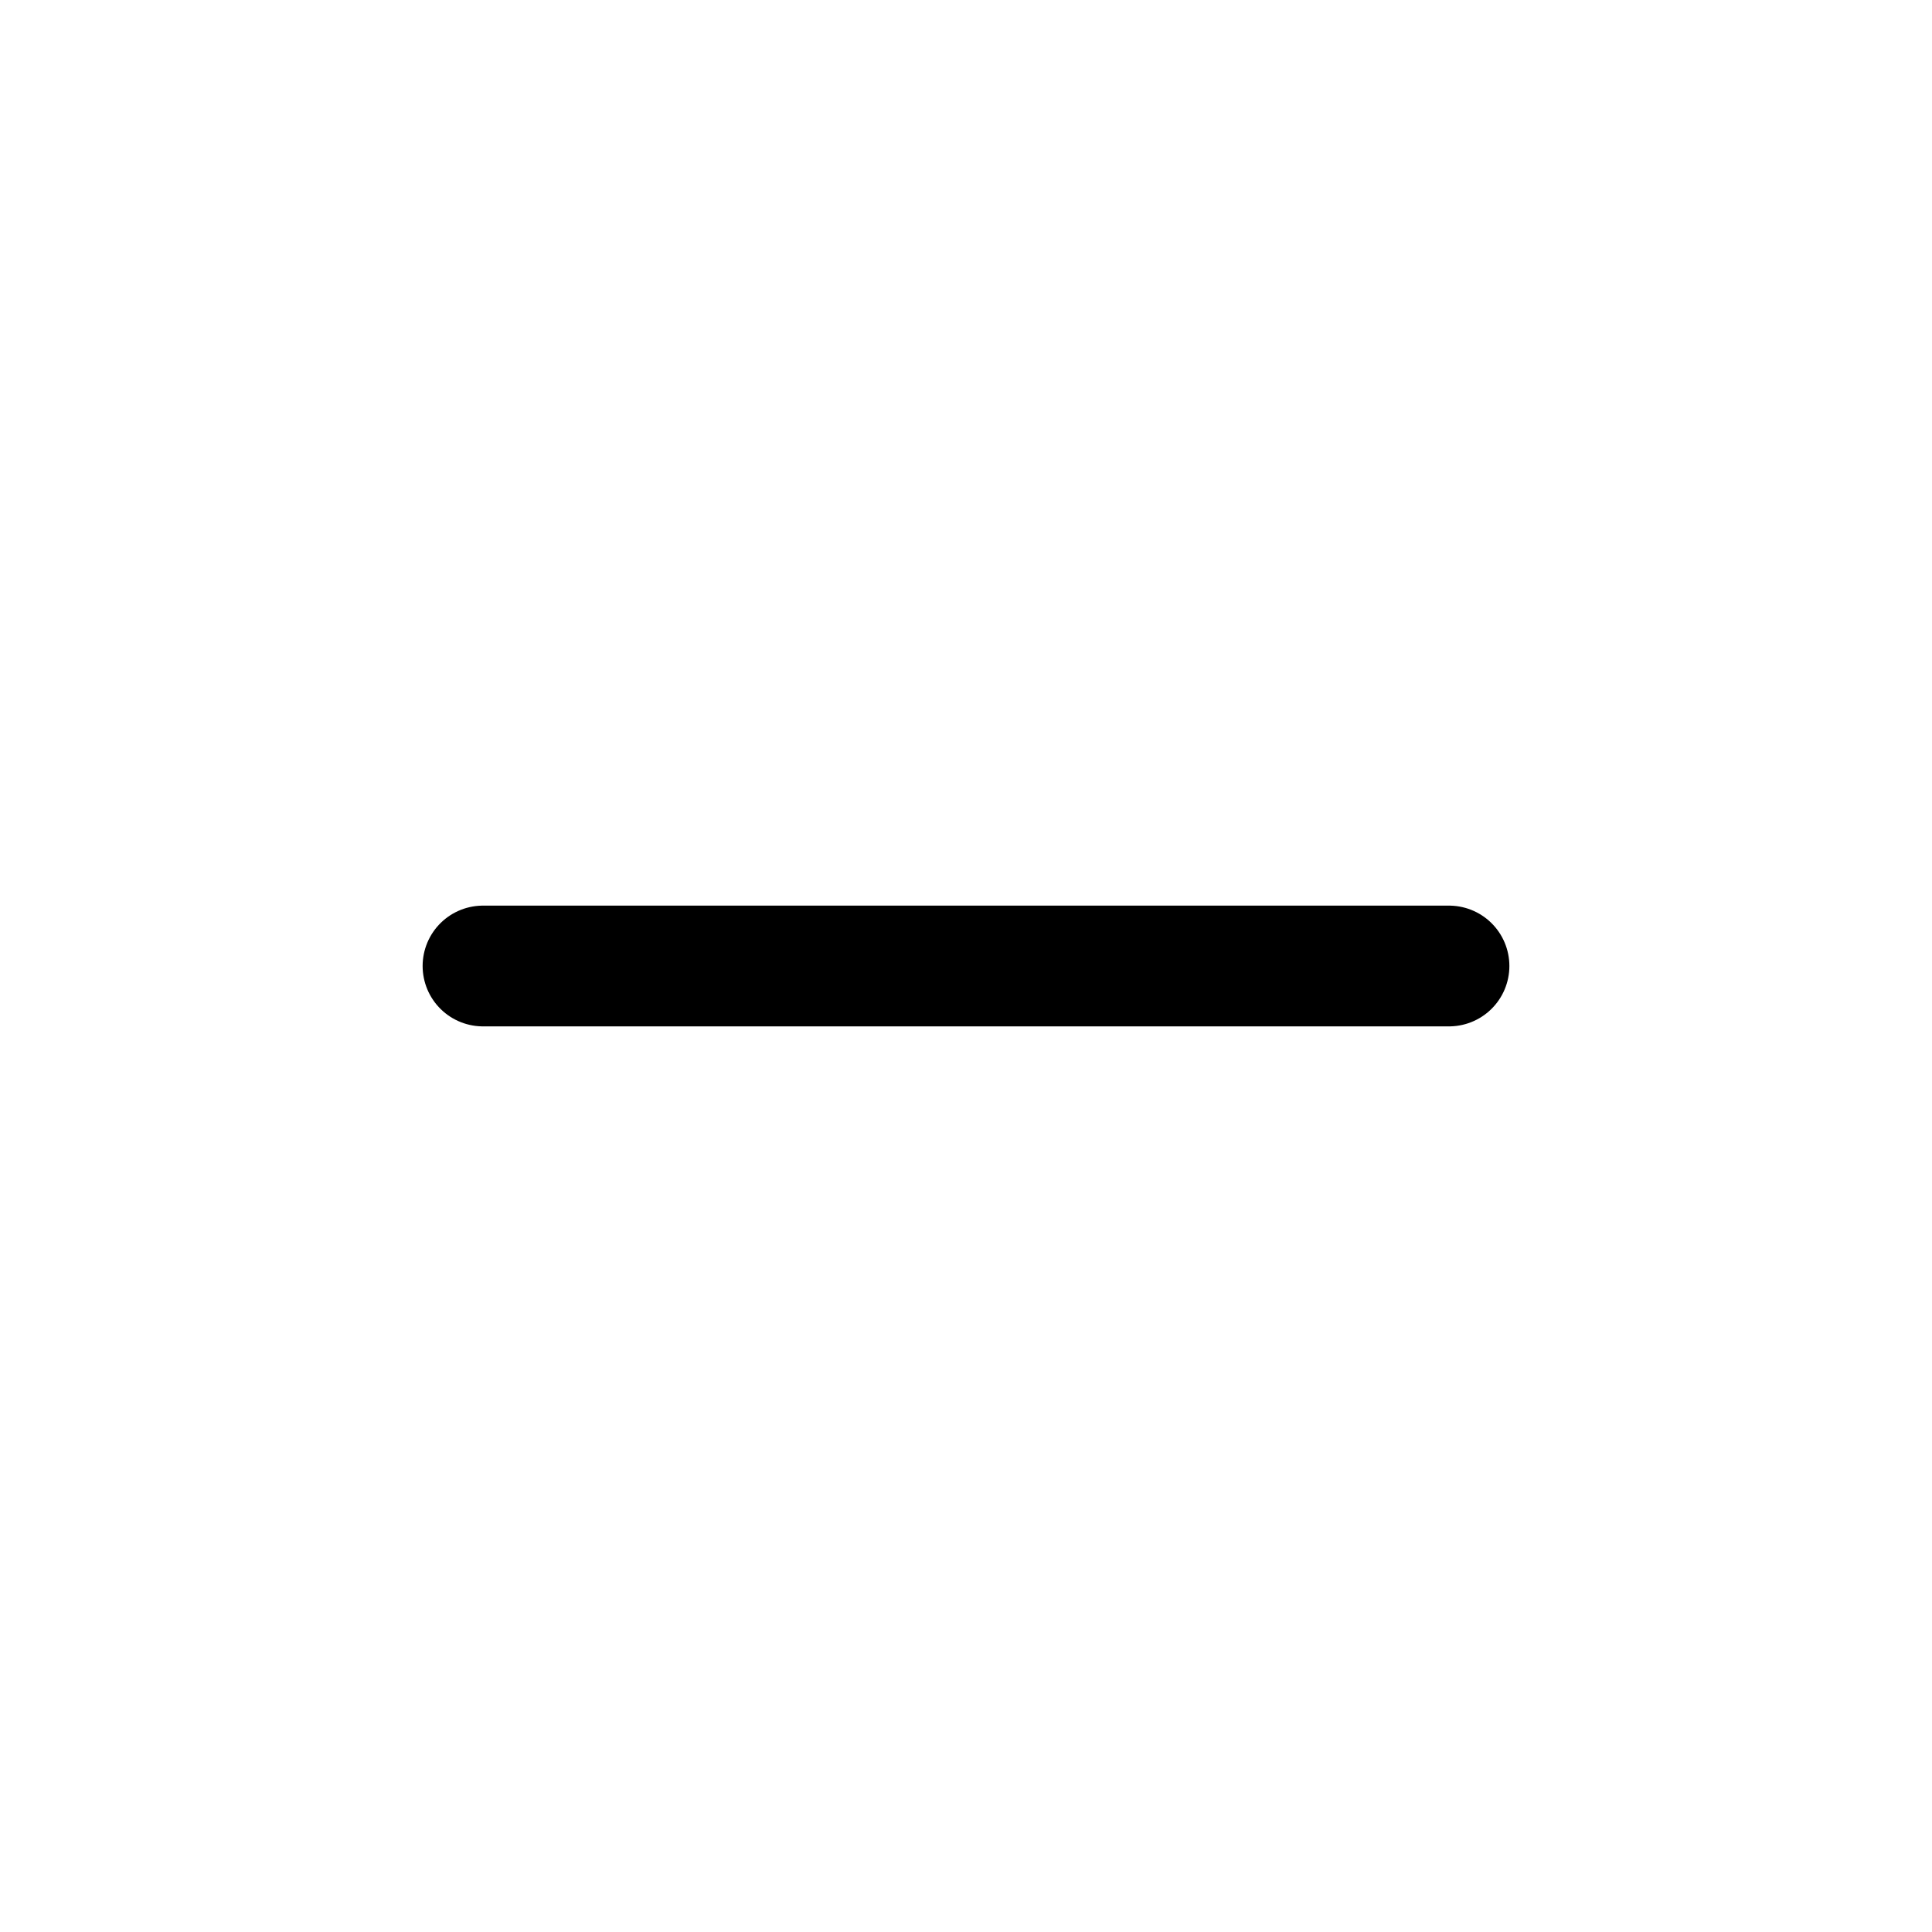
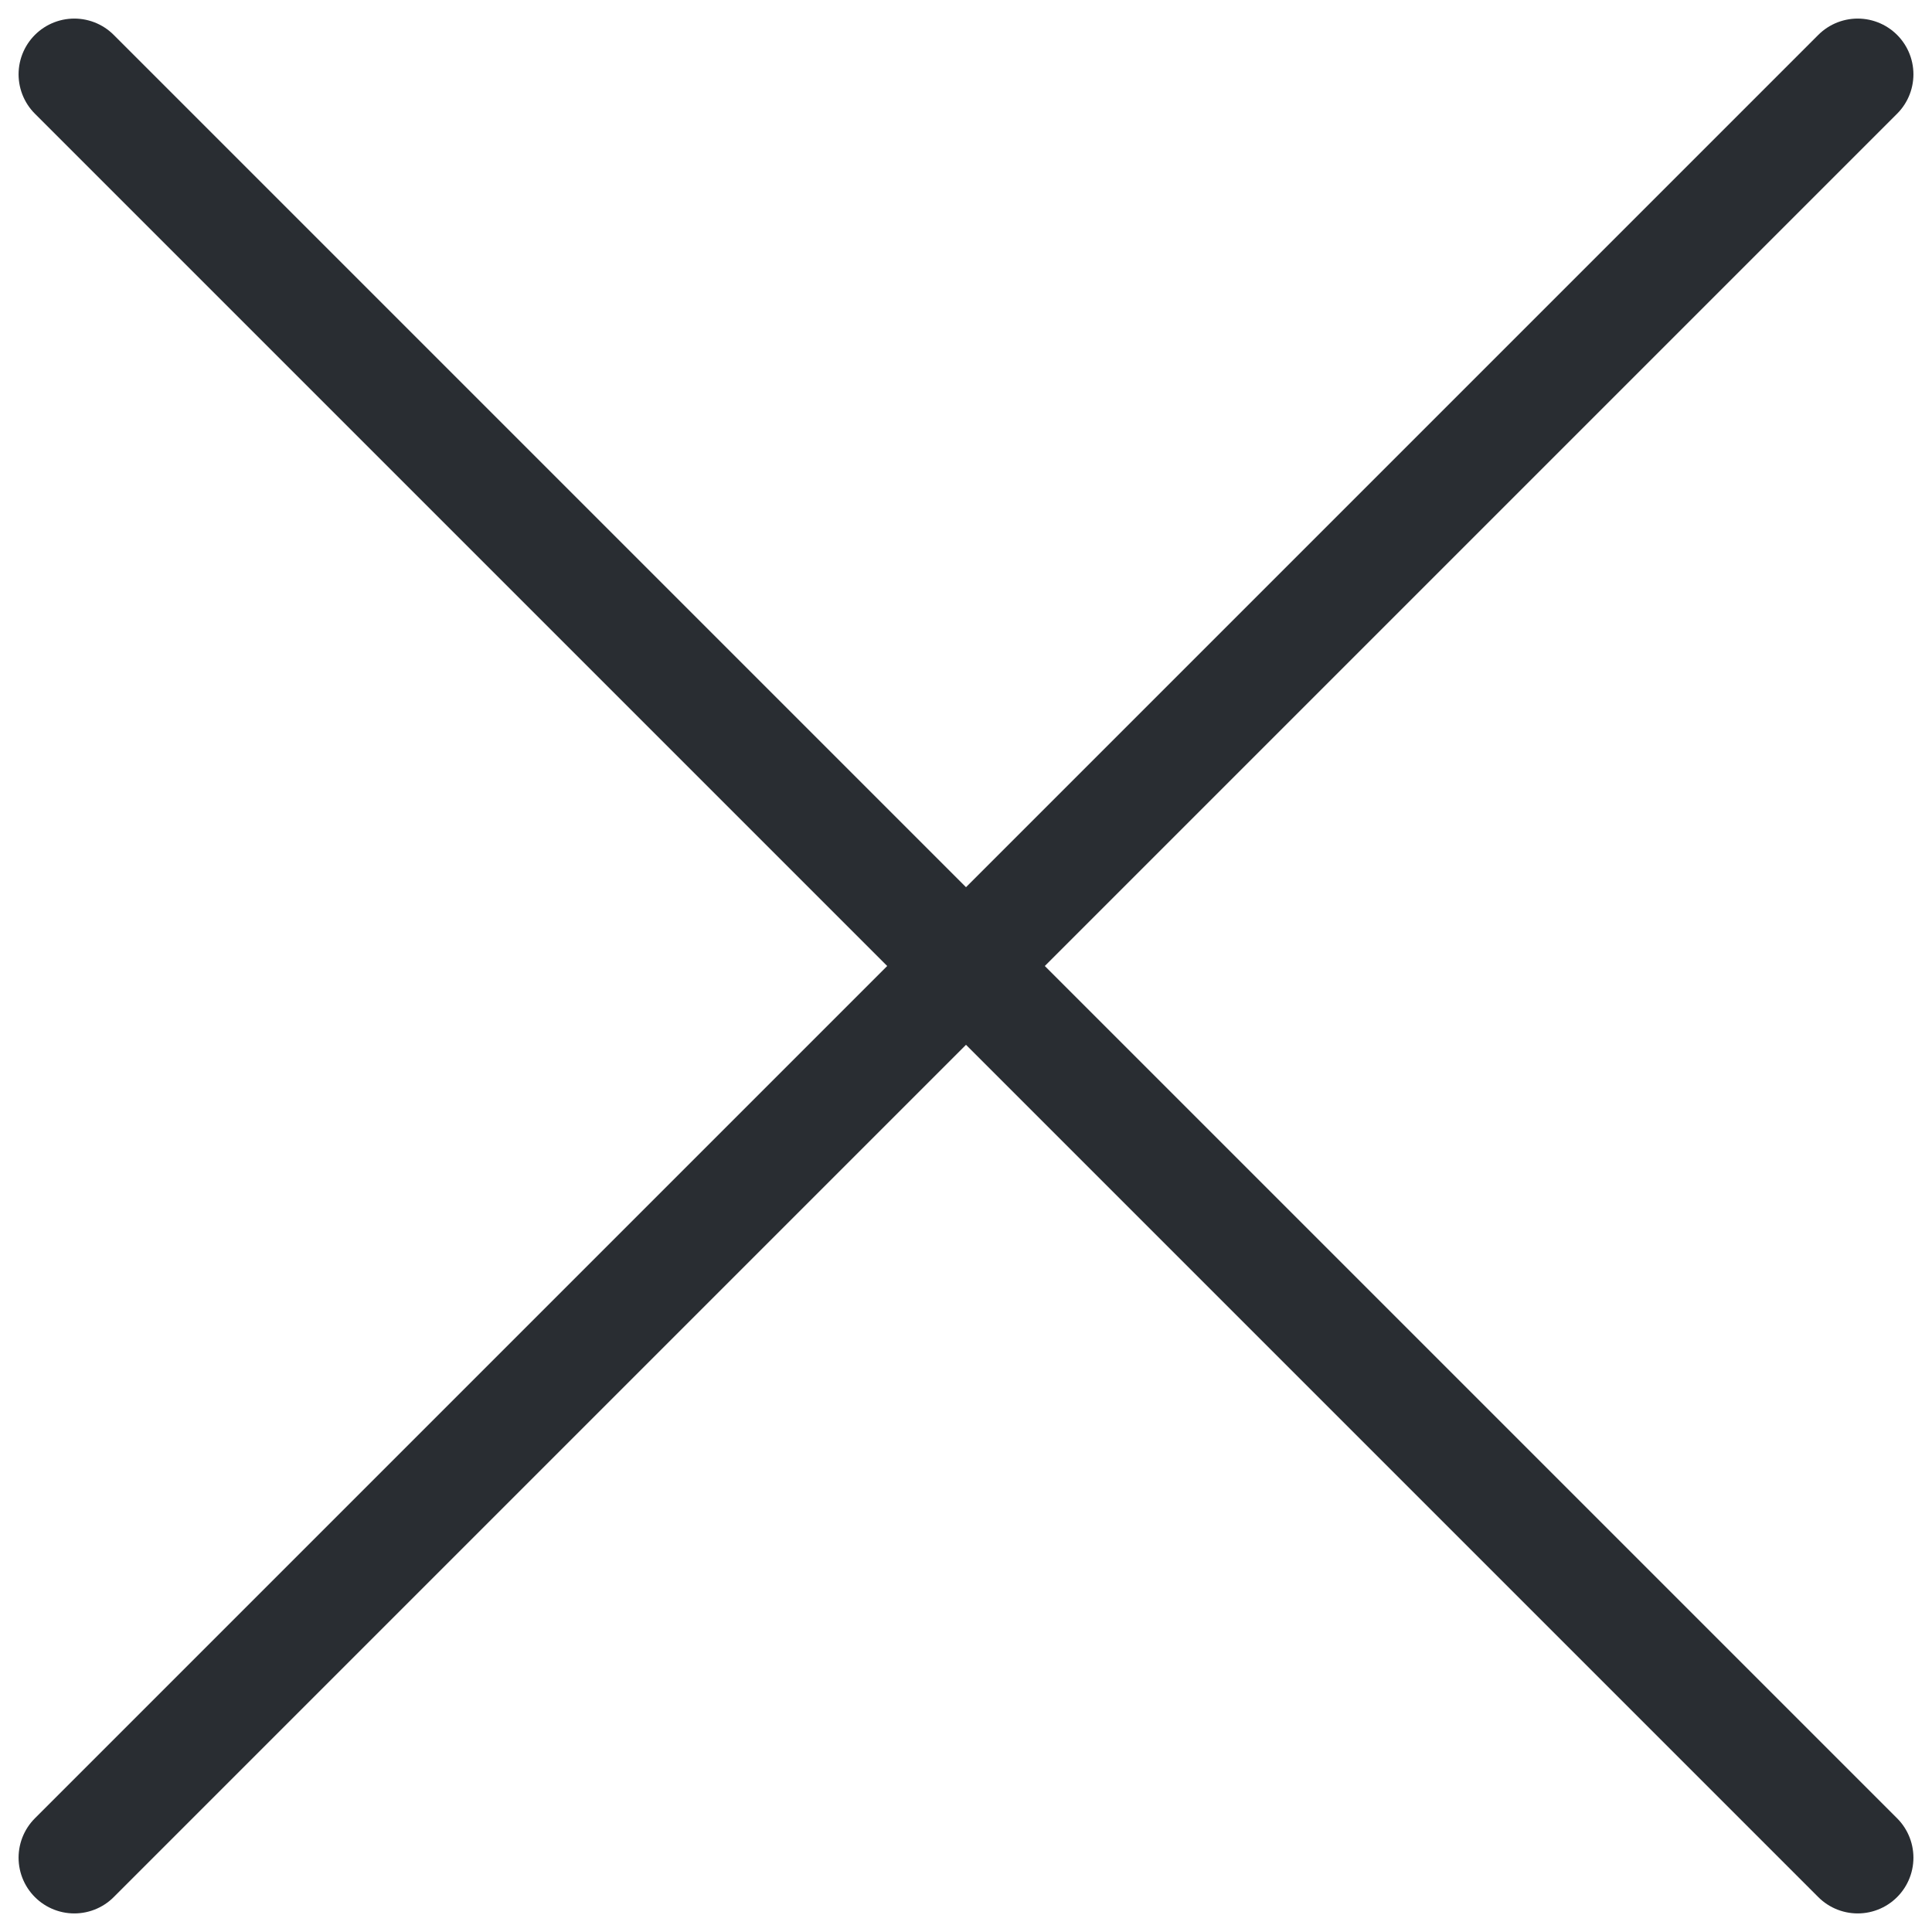
- <svg xmlns="http://www.w3.org/2000/svg" width="24" height="24" viewBox="0 0 24 24" fill="none">
-   <path d="M6 12H18" stroke="black" stroke-width="1.5" stroke-linecap="round" stroke-linejoin="round" />
+ <svg xmlns="http://www.w3.org/2000/svg" width="26" height="26" viewBox="0 0 26 26" fill="none">
+   <path d="M25 25L1 1" stroke="#292D32" stroke-width="1.5" stroke-linecap="round" />
+   <path d="M1 25L25 1" stroke="#292D32" stroke-width="1.5" stroke-linecap="round" />
</svg>
